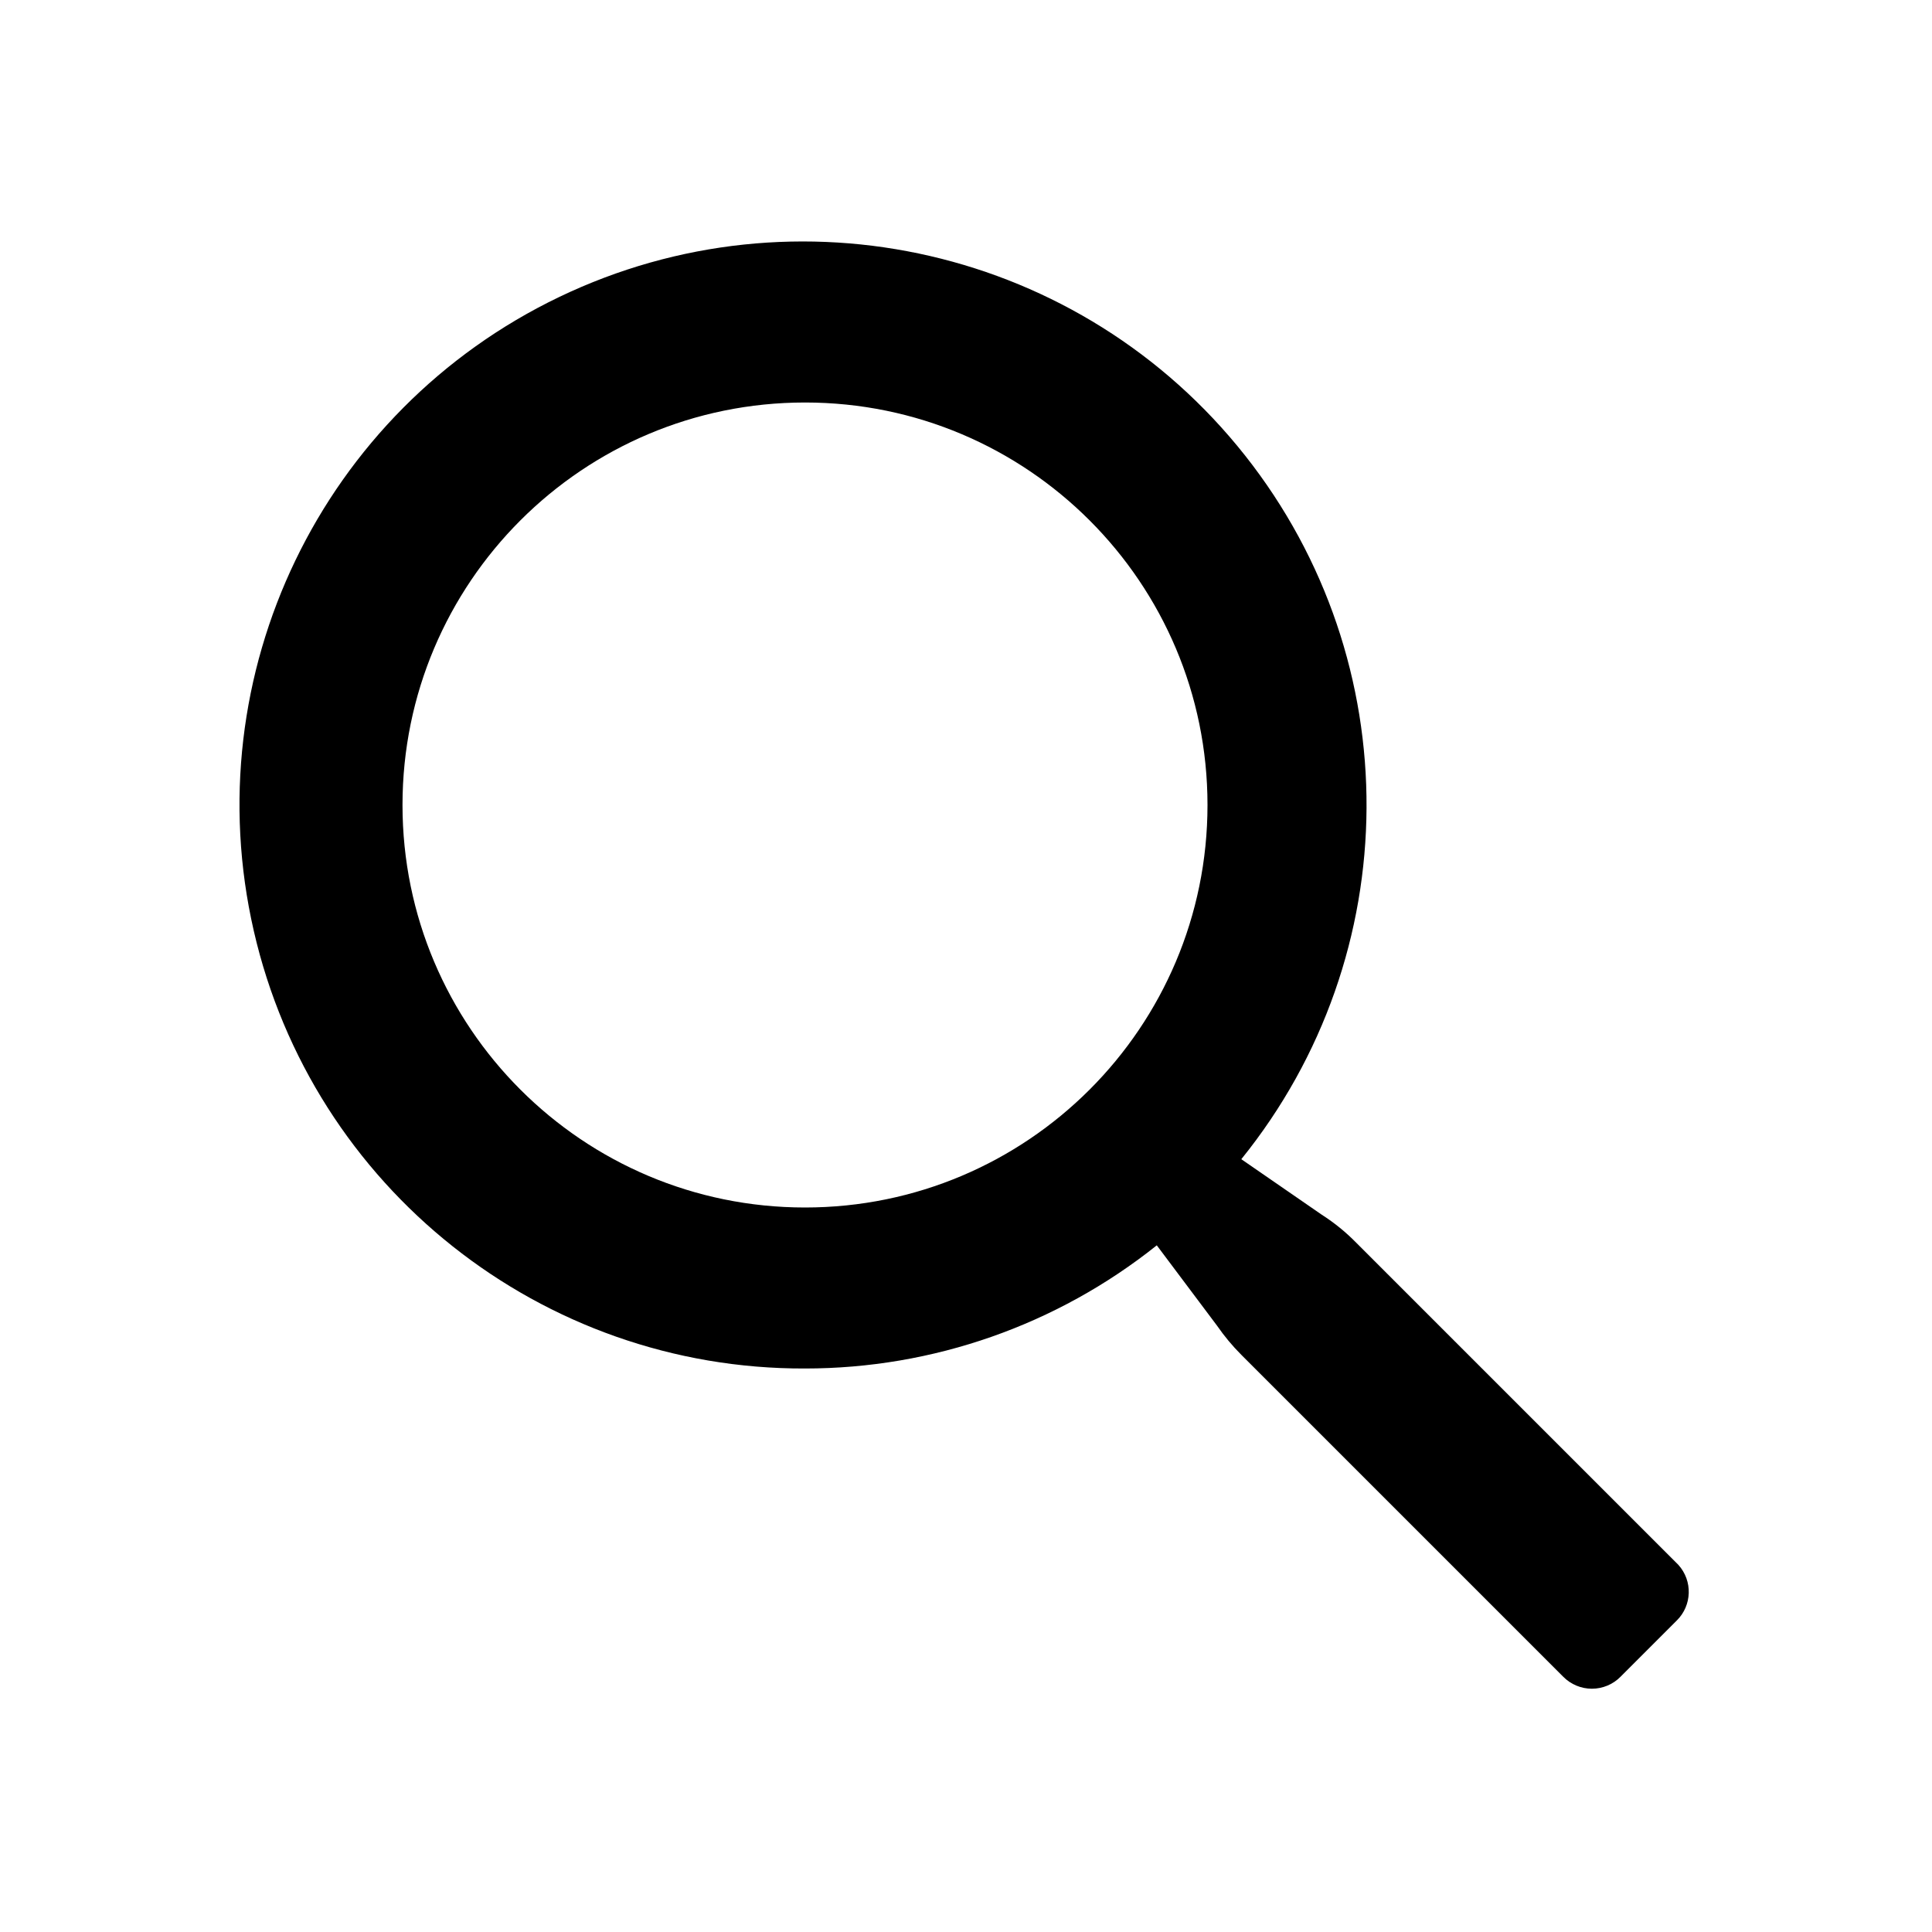
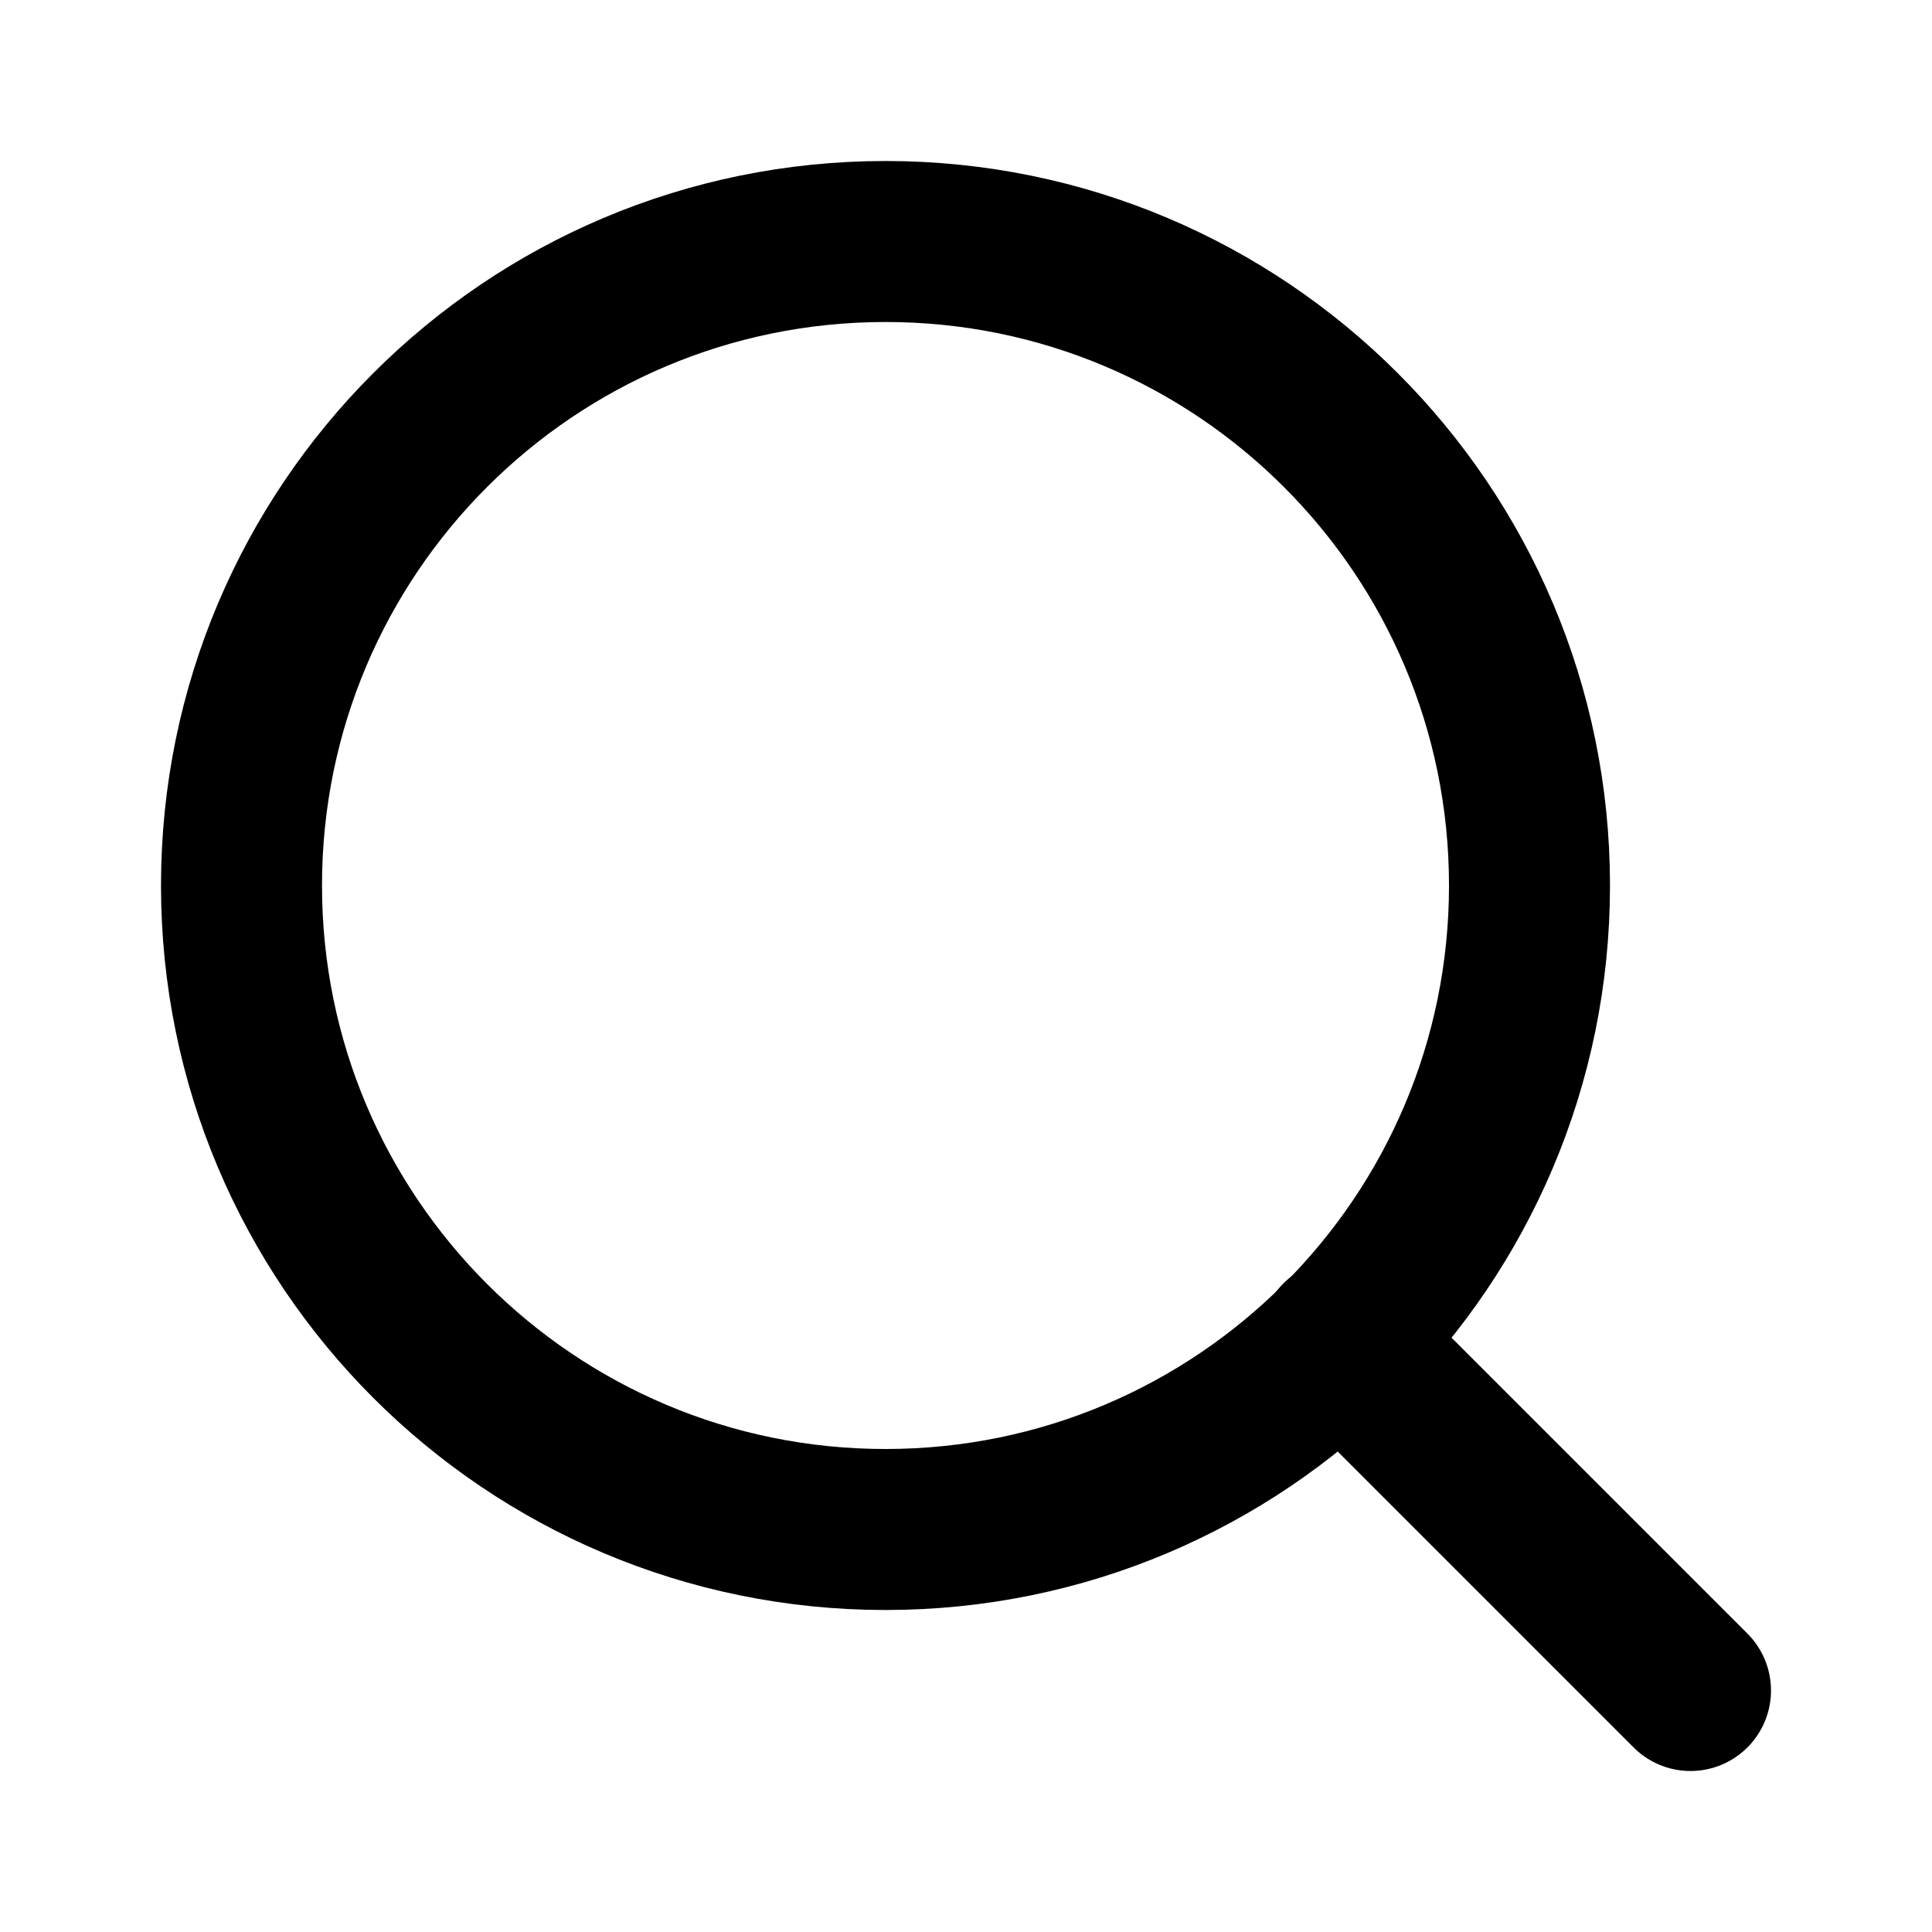
- <svg xmlns="http://www.w3.org/2000/svg" id="Layer_1" data-name="Layer 1" viewBox="0 0 24 24">
-   <path d="M20.85,19.44l-4-4a2.44,2.44,0,0,0-.43-.35l-1-.69h0A7,7,0,1,0,10,17a7,7,0,0,0,4.37-1.53h0l.75,1a2.6,2.6,0,0,0,.3.36l4,4a.5.5,0,0,0,.71,0l.7-.7A.5.5,0,0,0,20.85,19.44ZM10,15a5,5,0,1,1,5-5A5,5,0,0,1,10,15Z" />
+ <svg xmlns="http://www.w3.org/2000/svg" fill="none" height="24" stroke="currentColor" stroke-linecap="round" stroke-linejoin="round" stroke-width="2" viewBox="0 0 24 24" width="24">
+   <circle cx="11" cy="11" r="8" />
+   <line x1="21" x2="16.65" y1="21" y2="16.65" />
</svg>
